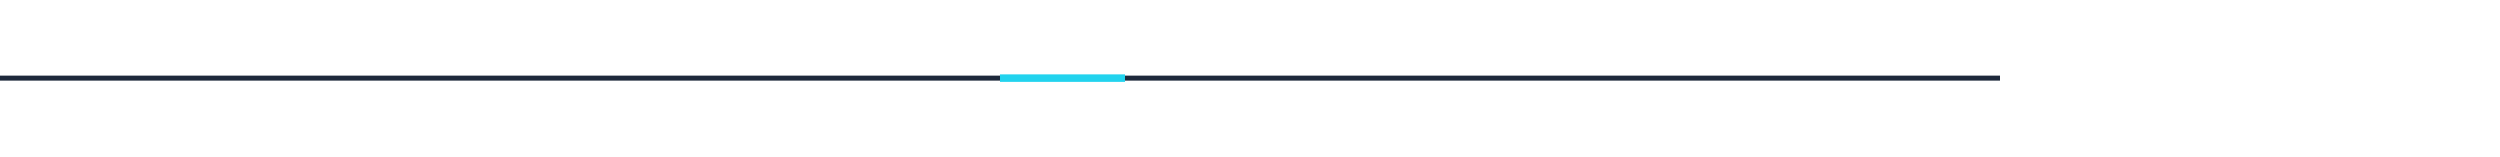
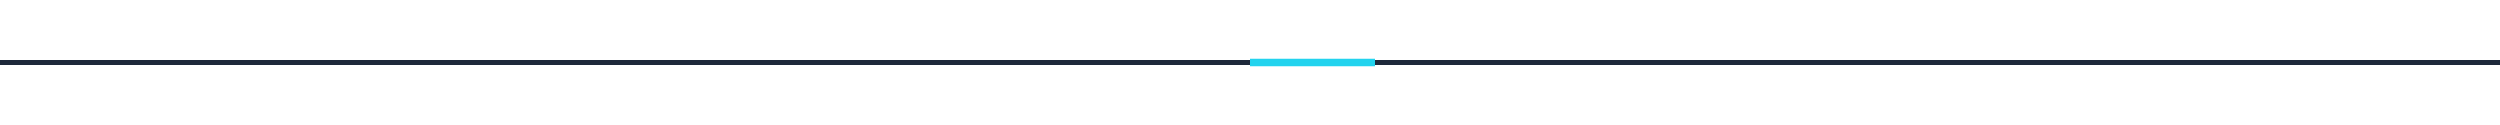
- <svg xmlns="http://www.w3.org/2000/svg" viewBox="0 0 1000 50" width="800" height="50">
-   <line x1="0" y1="25" x2="800" y2="25" stroke="#1e293b" stroke-width="2" />
-   <line x1="400" y1="25" x2="450" y2="25" stroke="#22d3ee" stroke-width="3">
-     <animateTransform attributeName="transform" type="rotate" from="0 400 25" to="360 400 25" dur="2s" repeatCount="indefinite" />
+ <svg xmlns="http://www.w3.org/2000/svg" viewBox="0 0 1000 50" width="100%" height="50">
+   <line x1="0" y1="25" x2="1000" y2="25" stroke="#1e293b" stroke-width="2" />
+   <line x1="500" y1="25" x2="550" y2="25" stroke="#22d3ee" stroke-width="3">
+     <animateTransform attributeName="transform" type="rotate" from="0 500 25" to="360 500 25" dur="2s" repeatCount="indefinite" />
  </line>
</svg>
